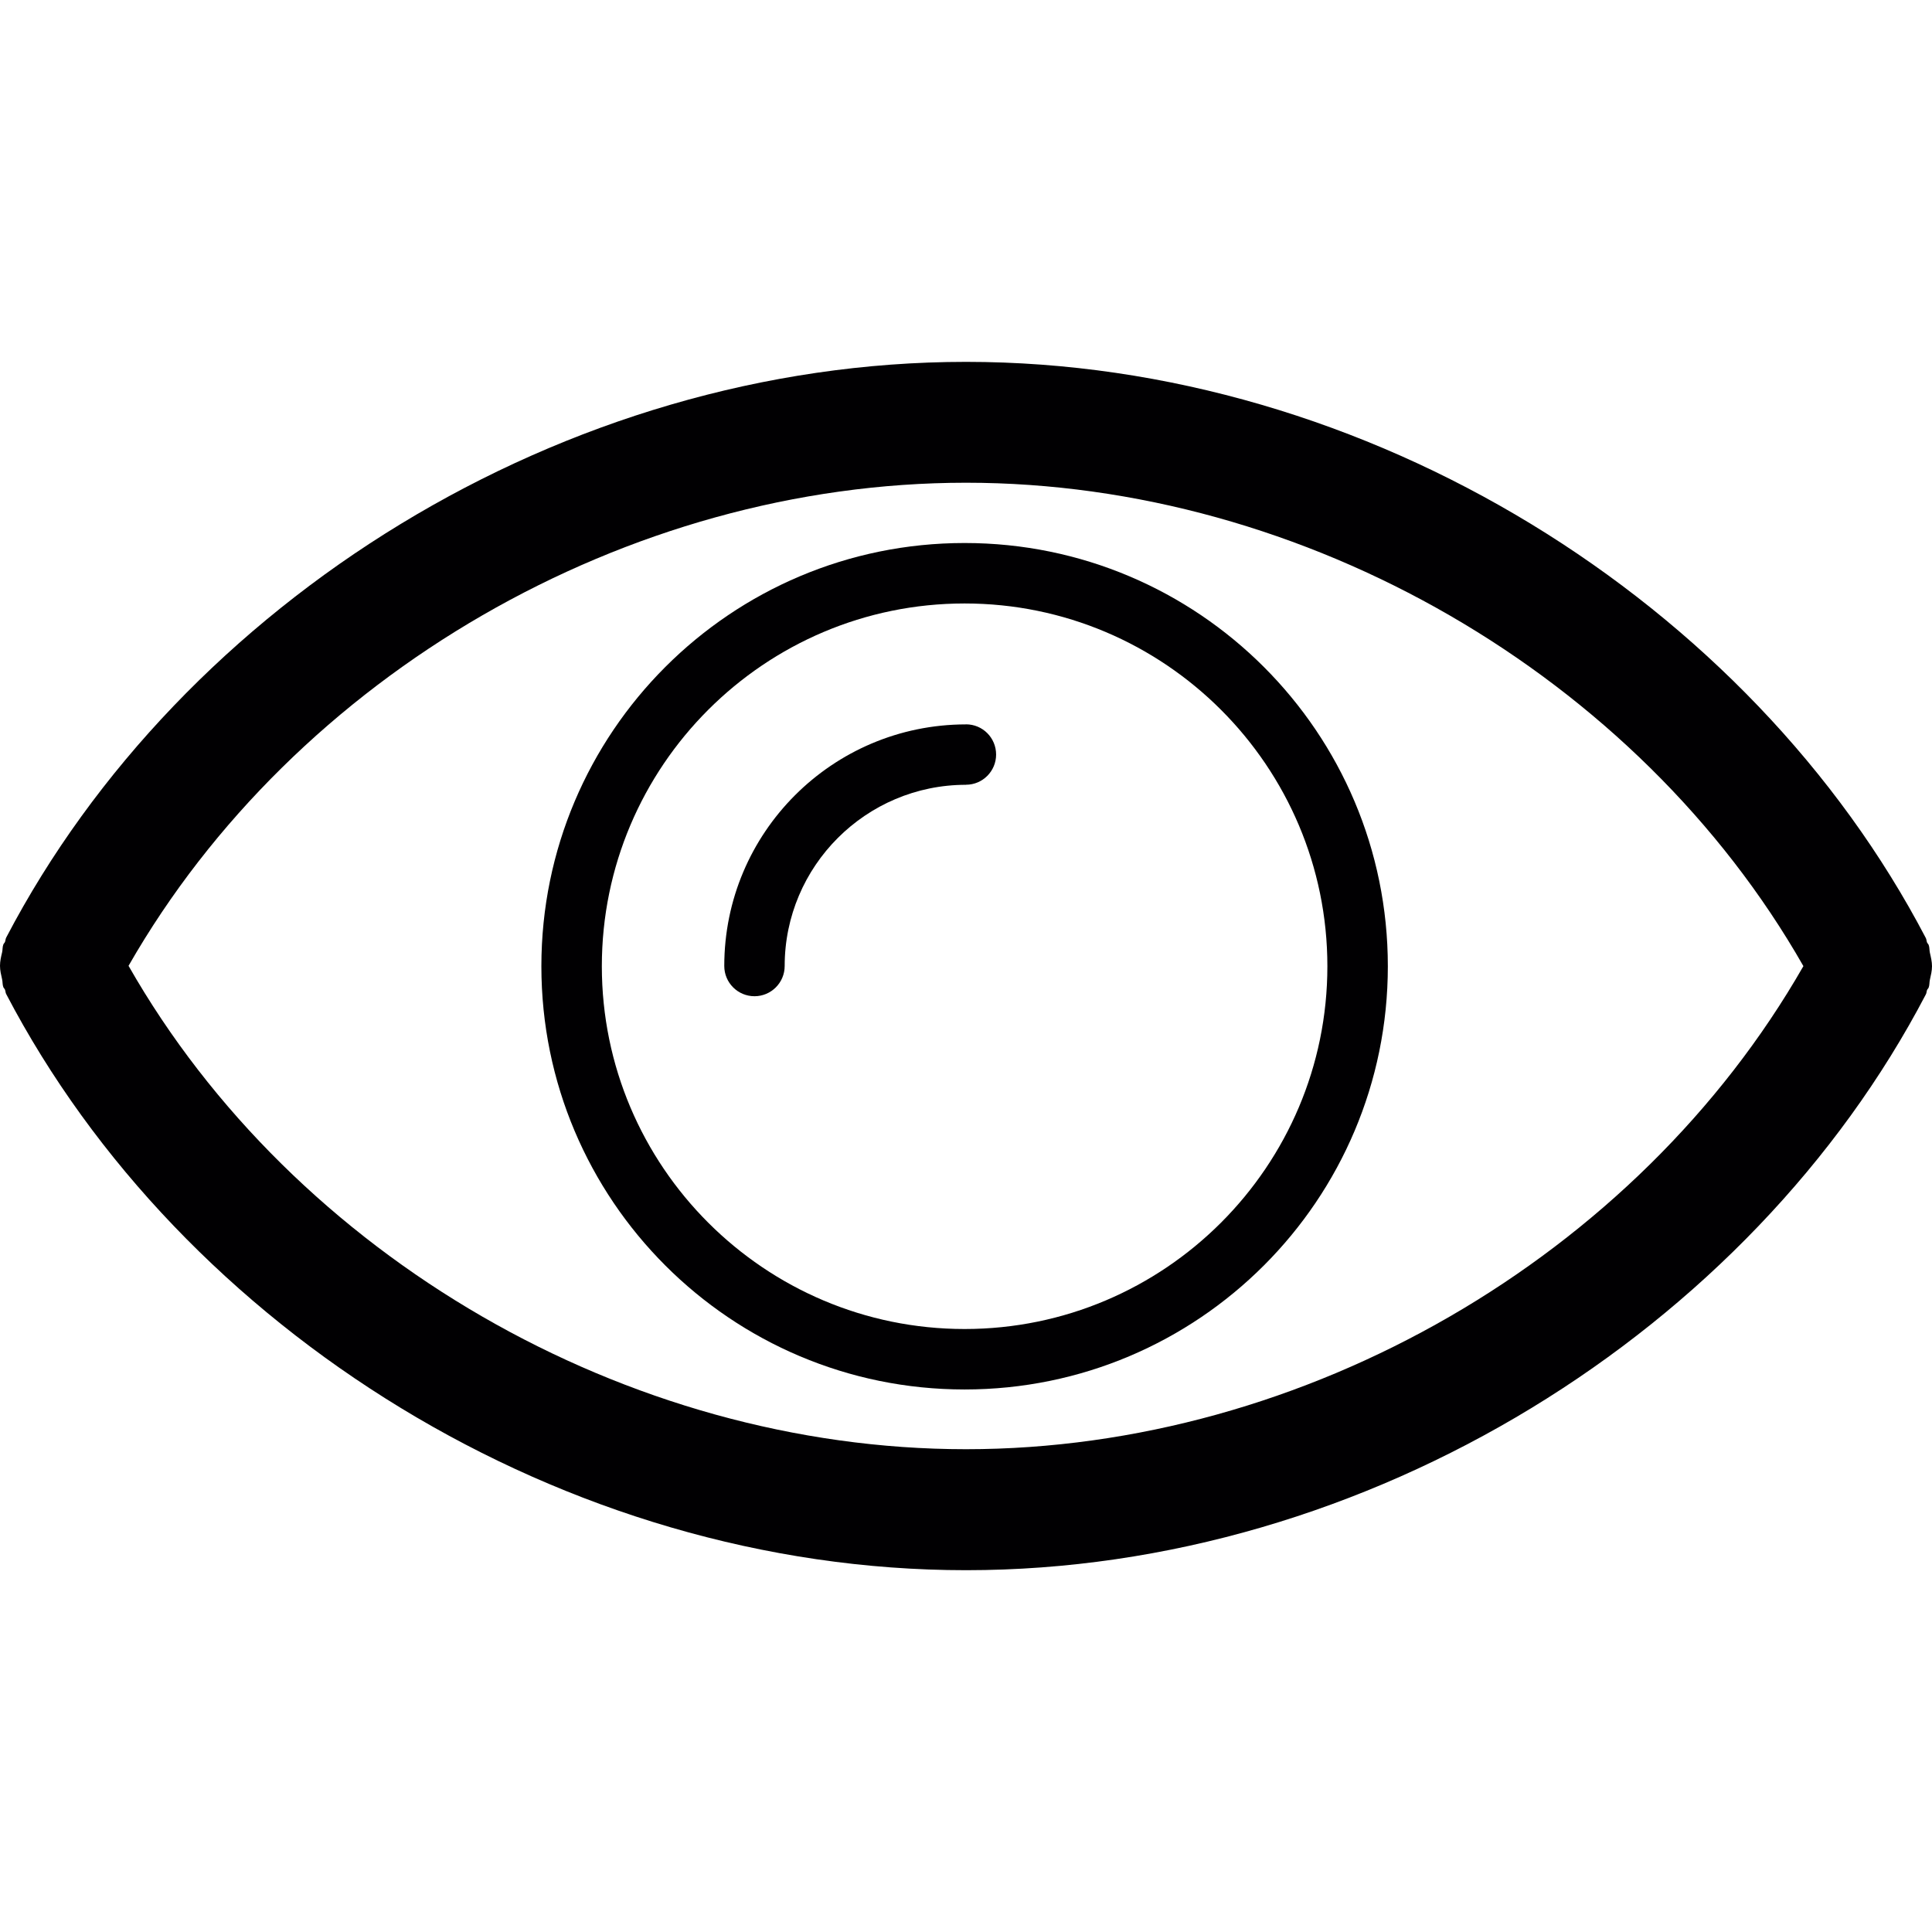
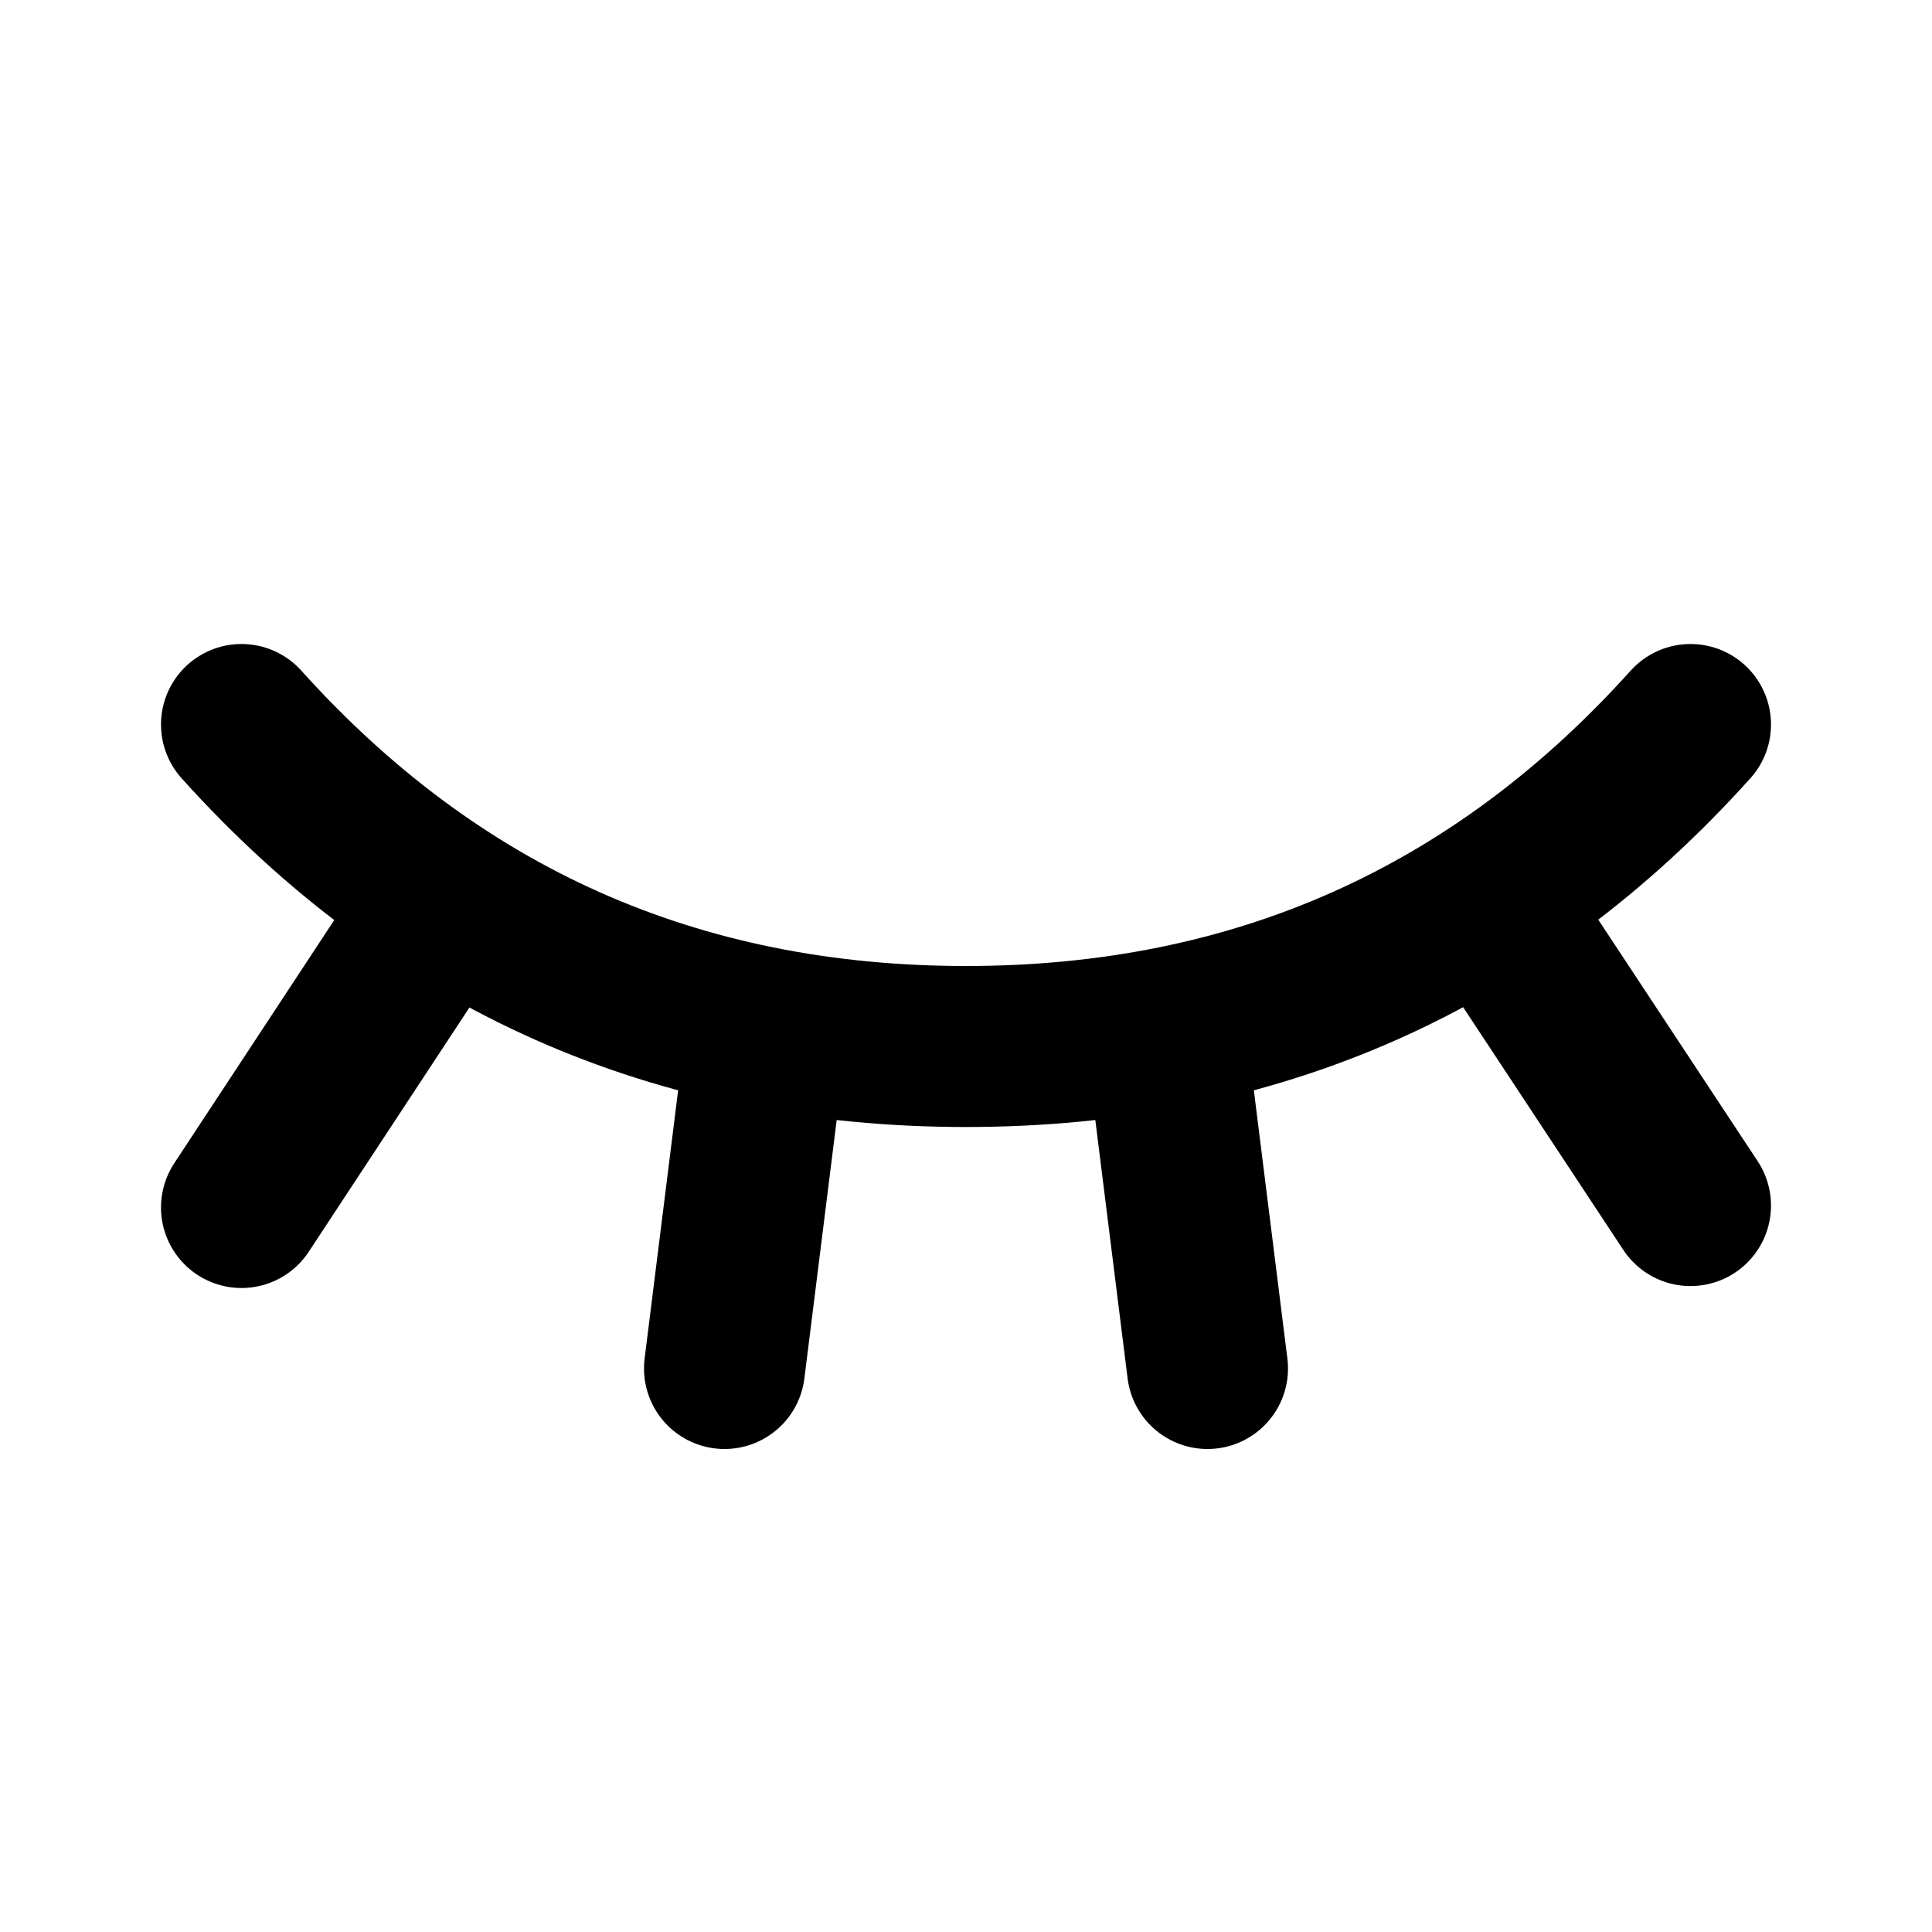
- <svg xmlns="http://www.w3.org/2000/svg" version="1.1" id="Capa_1" x="0px" y="0px" viewBox="0 0 31.954 31.954" style="enable-background:new 0 0 31.954 31.954;" xml:space="preserve">
-   <g>
-     <g id="eye">
-       <path style="fill:#010002;" d="M31.919,15.757c-0.01-0.042-0.004-0.087-0.02-0.128c-0.006-0.017-0.021-0.026-0.027-0.042    c-0.01-0.024-0.008-0.051-0.021-0.074c-2.9-5.551-9.213-9.528-15.873-9.528c-6.661,0-12.973,3.971-15.875,9.521    c-0.013,0.023-0.011,0.05-0.021,0.074c-0.007,0.016-0.021,0.025-0.027,0.042c-0.016,0.041-0.01,0.086-0.02,0.128    C0.017,15.825,0,15.897,0,15.974s0.018,0.148,0.035,0.224c0.01,0.042,0.004,0.087,0.02,0.128c0.006,0.017,0.021,0.026,0.027,0.042    c0.01,0.024,0.008,0.051,0.021,0.074c2.901,5.551,9.214,9.528,15.875,9.528c6.66,0,12.973-3.971,15.873-9.521    c0.014-0.023,0.012-0.05,0.021-0.074c0.006-0.016,0.021-0.025,0.027-0.042c0.016-0.041,0.01-0.086,0.02-0.128    c0.017-0.076,0.035-0.148,0.035-0.224S31.936,15.832,31.919,15.757z M15.977,23.969c-5.615,0-11.112-3.191-13.851-7.995    c2.754-4.81,8.243-7.99,13.851-7.99c5.613,0,11.111,3.192,13.85,7.995C27.073,20.79,21.585,23.969,15.977,23.969z" />
-       <path style="fill:#010002;" d="M15.977,11.98c-0.002,0-0.004,0.001-0.006,0.001c-2.205,0.004-3.992,1.791-3.992,3.996    c0,0.276,0.224,0.5,0.5,0.5c0.275,0,0.499-0.224,0.499-0.5c0-1.652,1.345-2.997,2.999-2.997v-0.001    c0.275,0,0.498-0.224,0.498-0.499C16.475,12.203,16.253,11.98,15.977,11.98z" />
-       <path style="fill:#010002;" d="M15.954,8.981c-3.867,0-7,3.134-7,7s3.134,7,7,7c3.865,0,7-3.135,7-7    C22.954,12.114,19.819,8.981,15.954,8.981z M15.954,21.981c-3.309,0-6-2.691-6-6s2.691-6,6-6s6,2.691,6,6    S19.263,21.981,15.954,21.981z" />
-     </g>
-   </g>
-   <g>
- </g>
-   <g>
- </g>
-   <g>
- </g>
-   <g>
- </g>
-   <g>
- </g>
-   <g>
- </g>
-   <g>
- </g>
-   <g>
- </g>
-   <g>
- </g>
-   <g>
- </g>
-   <g>
- </g>
-   <g>
- </g>
-   <g>
- </g>
-   <g>
- </g>
-   <g>
- </g>
+ <svg xmlns="http://www.w3.org/2000/svg" class="icon icon-tabler icon-tabler-eye-closed" width="24" height="24" viewBox="0 0 24 24" stroke-width="2" stroke="currentColor" fill="none" stroke-linecap="round" stroke-linejoin="round">
+   <path stroke="none" d="M0 0h24v24H0z" fill="none" />
+   <path d="M21 9c-2.4 2.667 -5.4 4 -9 4c-3.6 0 -6.6 -1.333 -9 -4" />
+   <path d="M3 15l2.5 -3.8" />
+   <path d="M21 14.976l-2.492 -3.776" />
+   <path d="M9 17l.5 -4" />
+   <path d="M15 17l-.5 -4" />
</svg>
